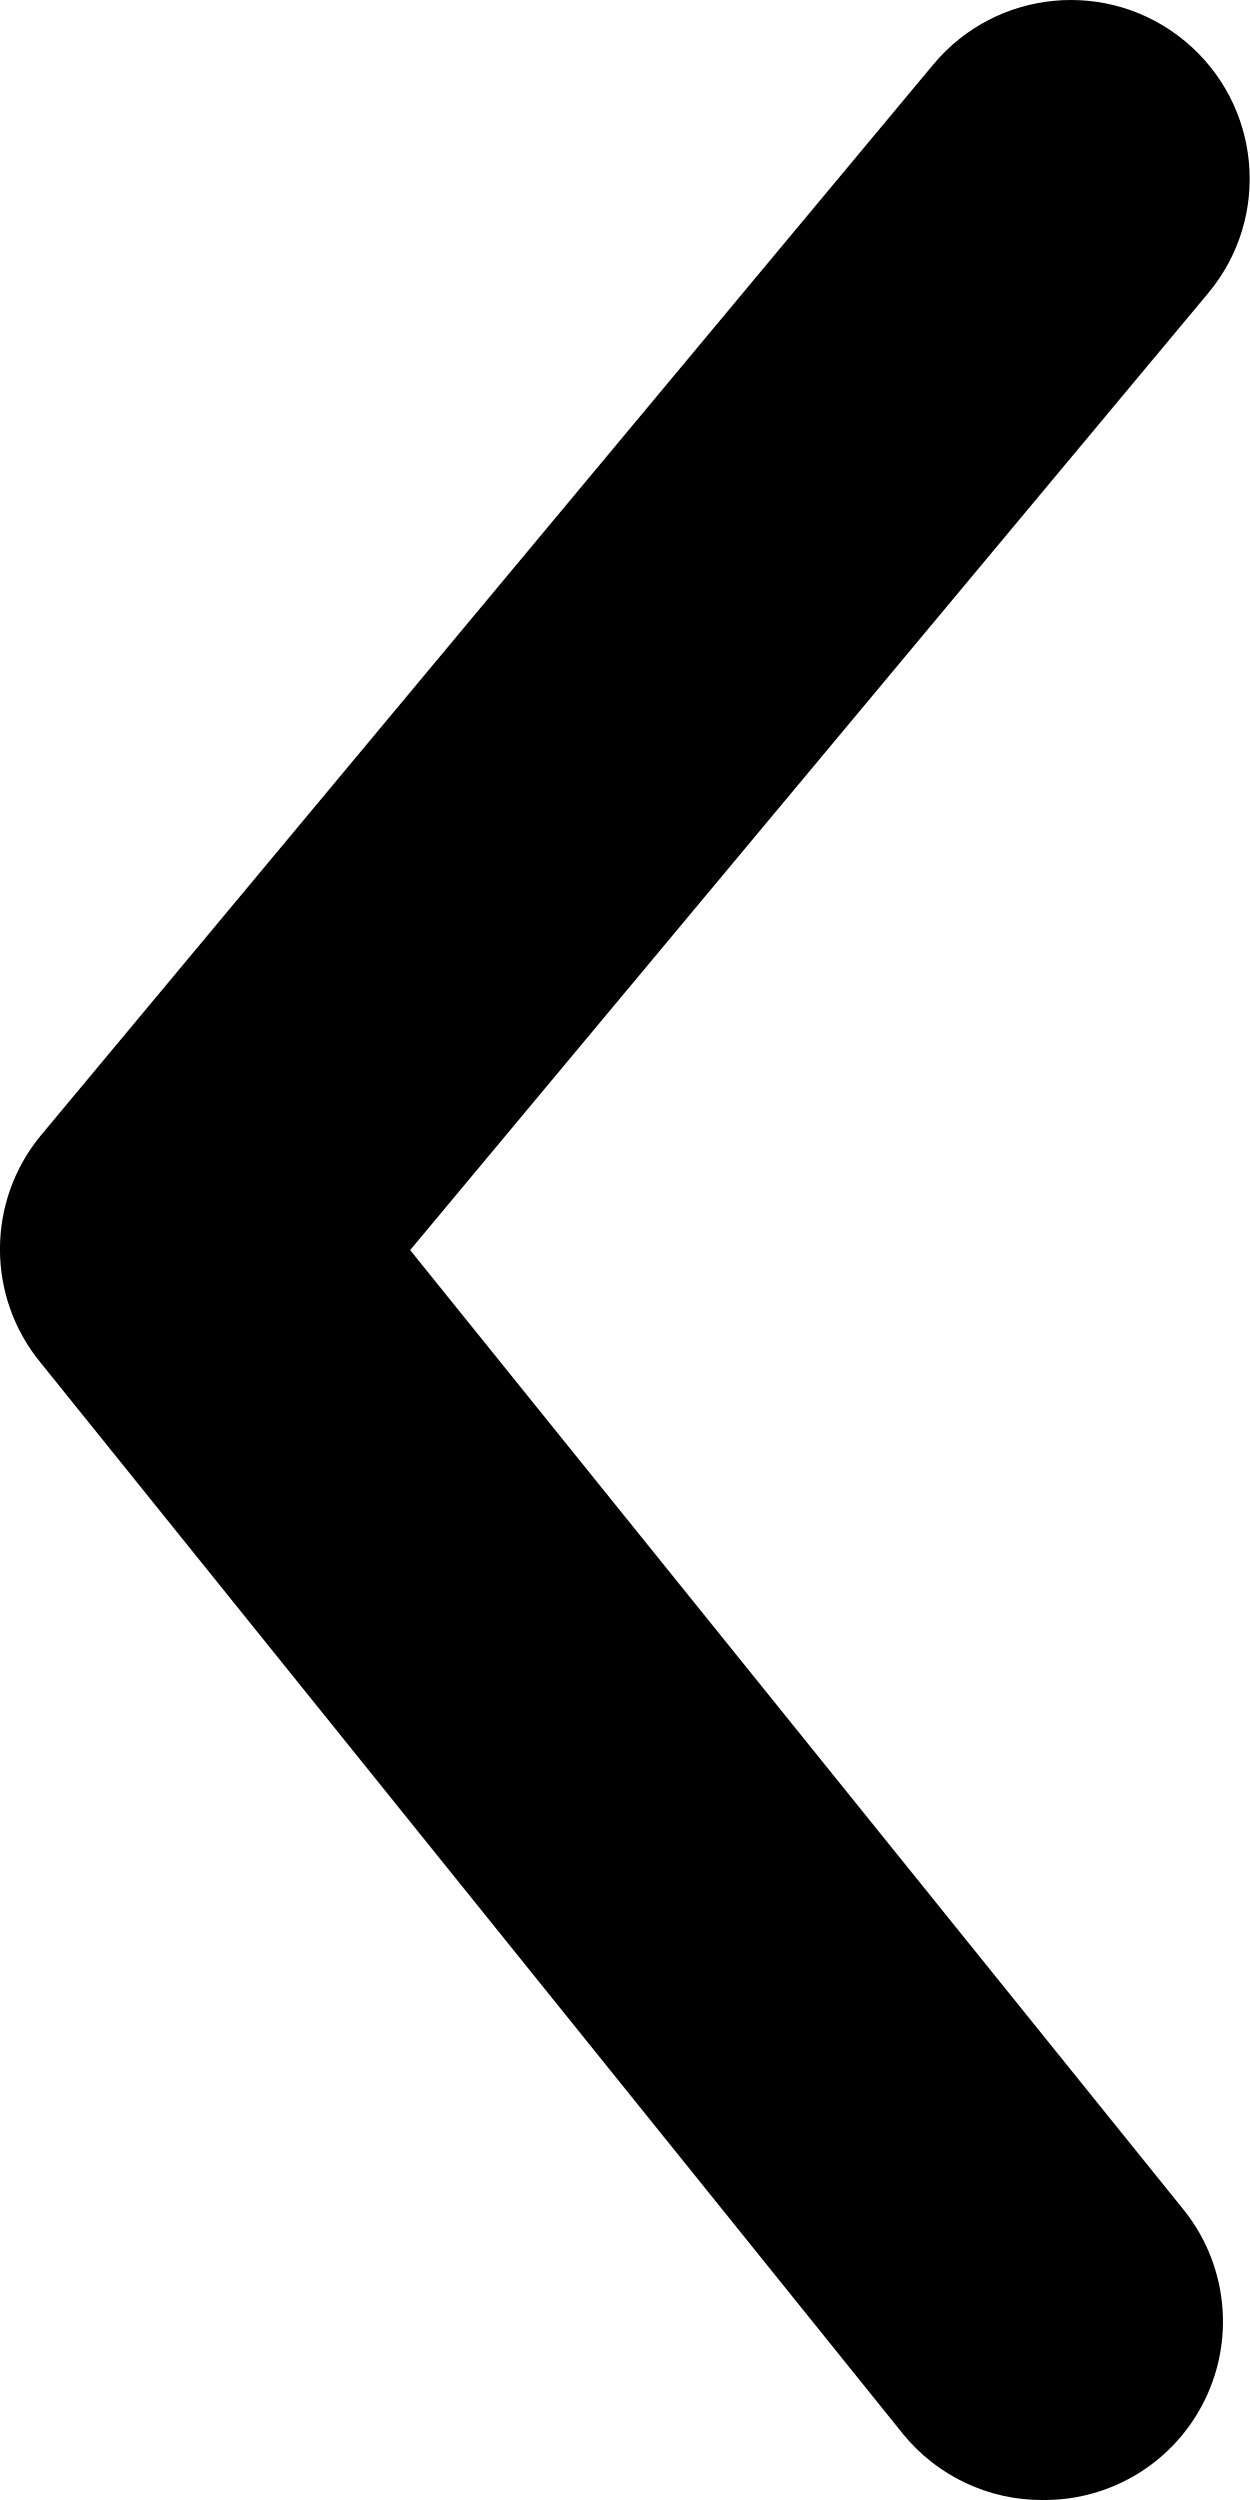
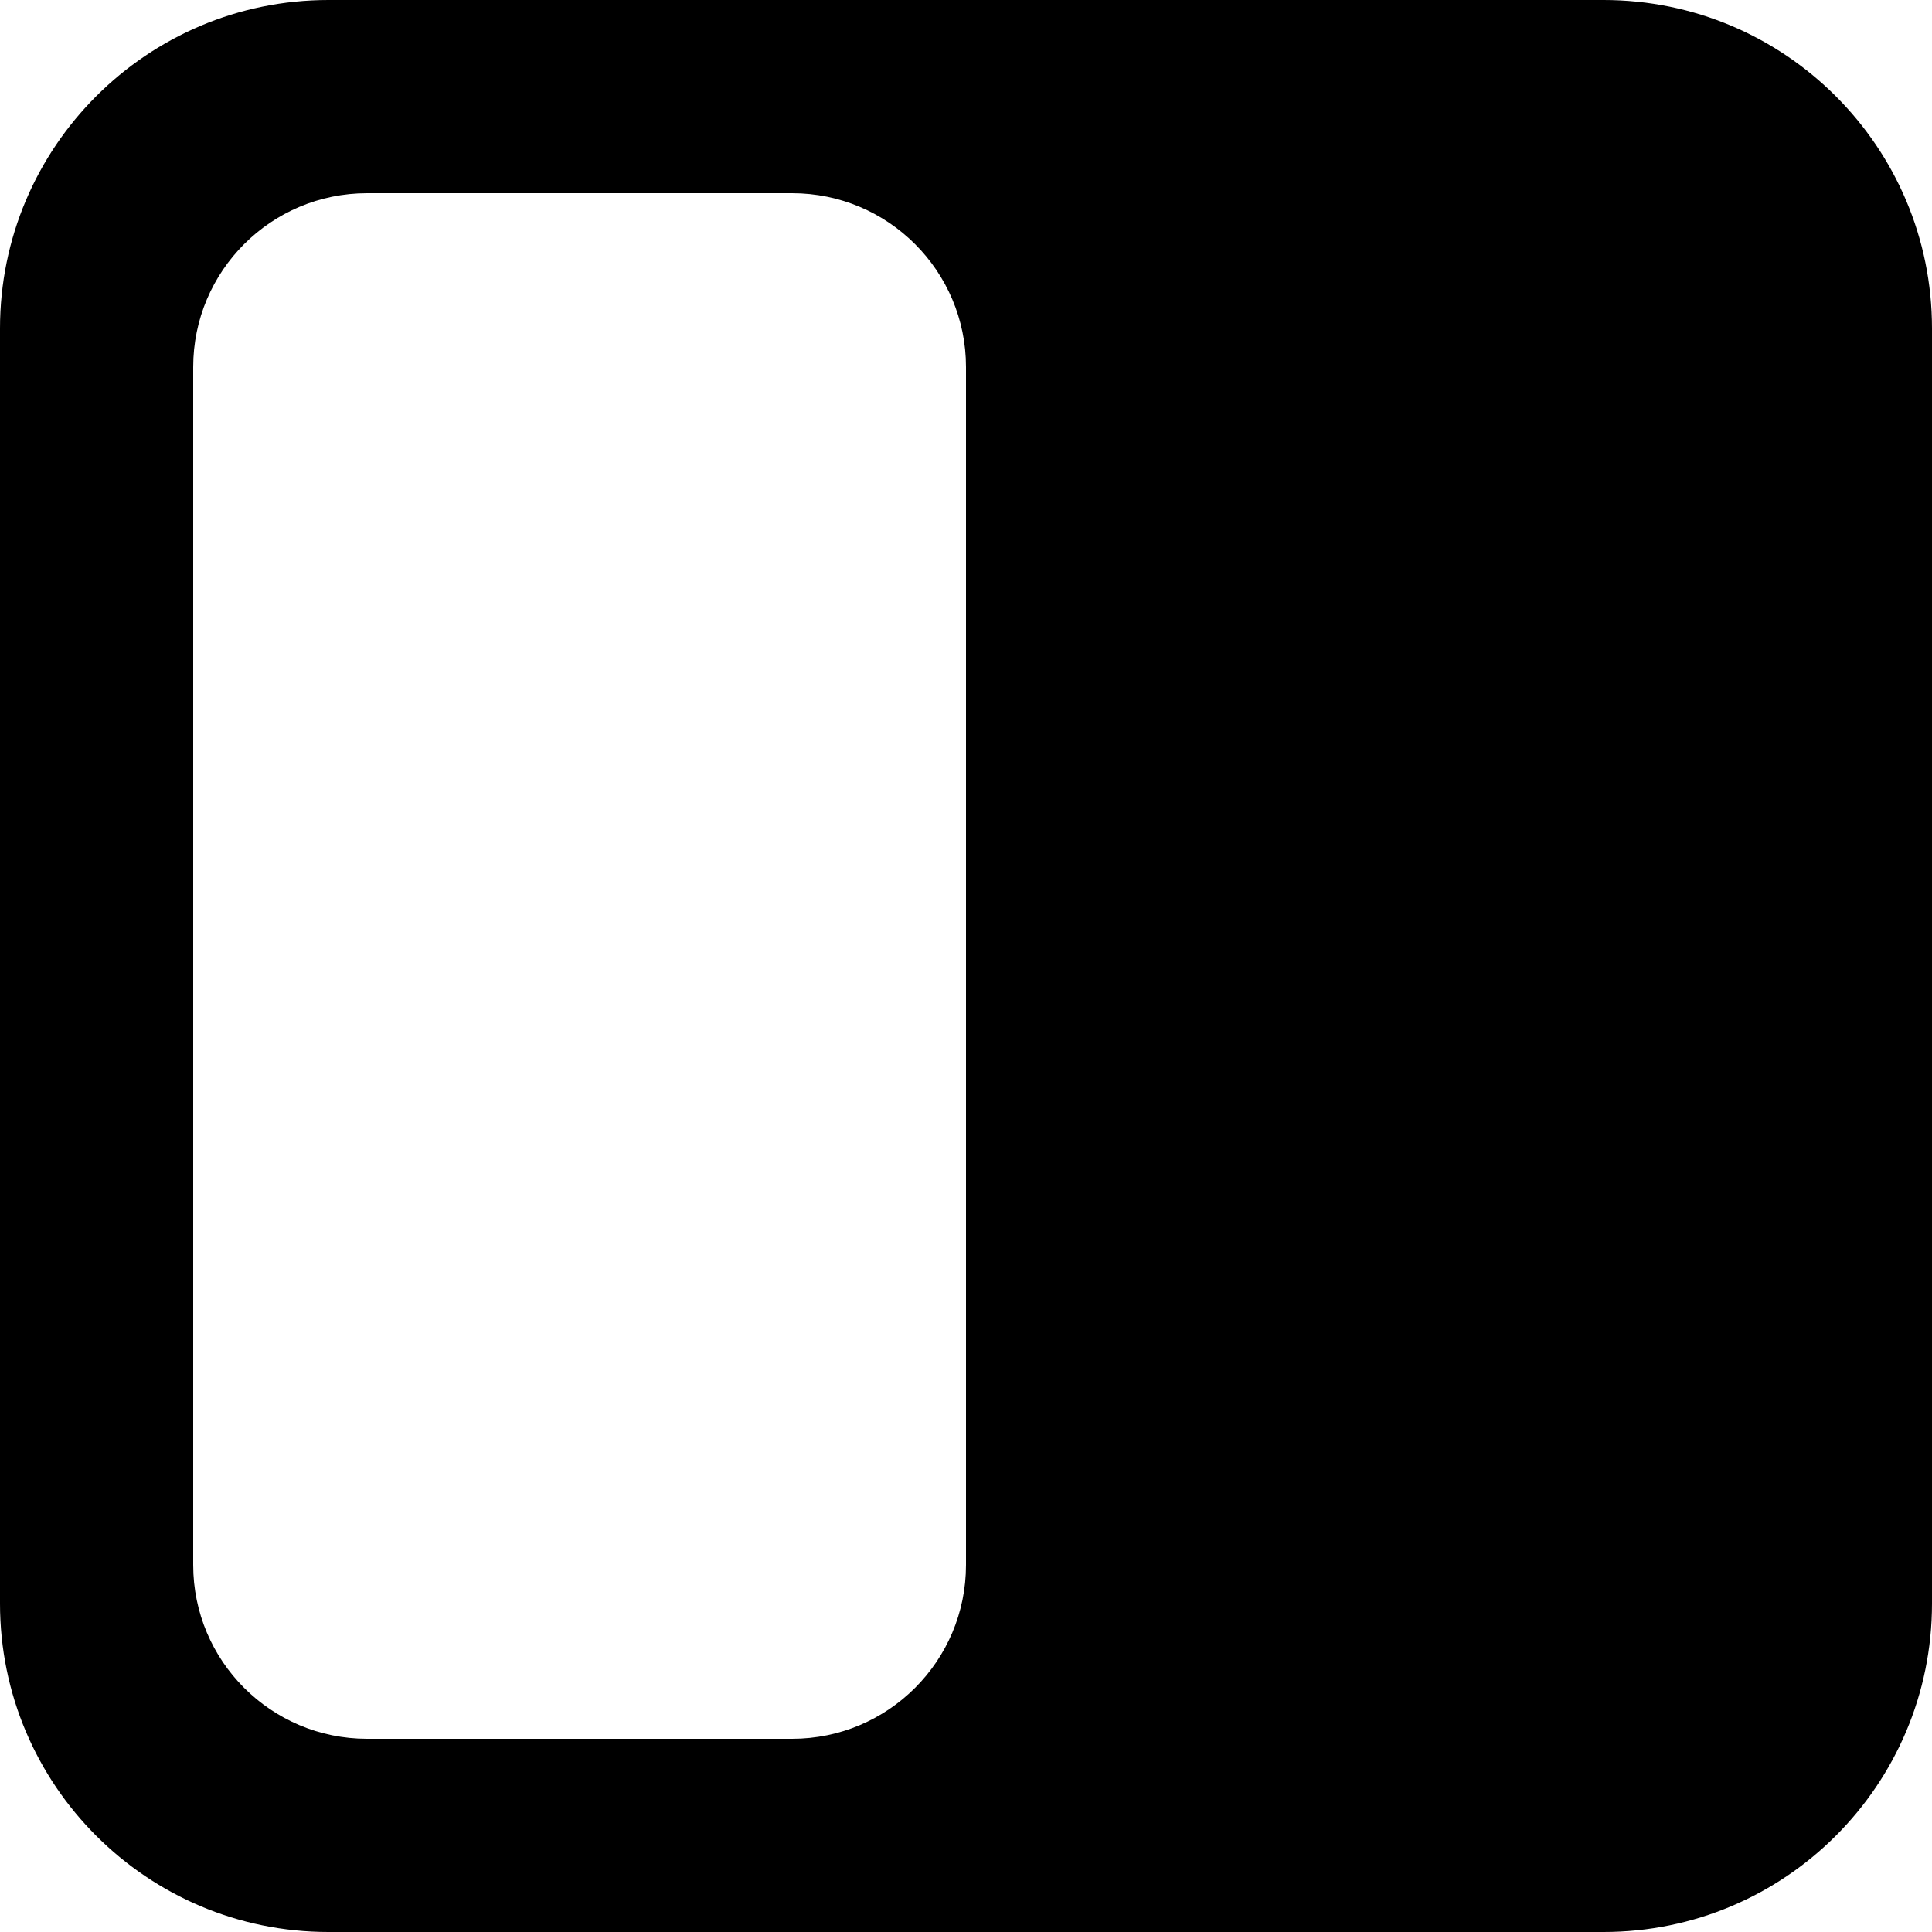
- <svg xmlns="http://www.w3.org/2000/svg" width="6.999px" height="14.001px" viewBox="0 0 6.999 14.001" version="1.1">
+ <svg xmlns="http://www.w3.org/2000/svg" width="200px" height="200px" viewBox="0 0 200 200" version="1.1">
  <g id="页面-1" stroke="none" stroke-width="1" fill="none" fill-rule="evenodd">
-     <g id="编组" fill="currentColor" fill-rule="nonzero">
-       <path d="M5.837,14.001 C5.535,14.002 5.248,13.866 5.057,13.631 L0.227,7.631 C-0.076,7.262 -0.076,6.73 0.227,6.361 L5.227,0.361 C5.581,-0.064 6.212,-0.122 6.637,0.231 C7.063,0.585 7.121,1.216 6.767,1.641 L2.297,7.001 L6.617,12.361 C6.867,12.661 6.92,13.079 6.752,13.431 C6.585,13.783 6.228,14.006 5.837,14.001" id="路径" />
-     </g>
+     <path d="M166,0 C184.778,-3.44940413e-15 200,15.222 200,34 L200,166 C200,184.778 184.778,200 166,200 L34,200 C15.222,200 2.29960275e-15,184.778 0,166 L0,34 C-2.29960275e-15,15.222 15.222,3.44940413e-15 34,0 L166,0 Z M82,20 L38,20 C28.059,20 20,28.059 20,38 L20,162 C20,171.941 28.059,180 38,180 L82,180 C91.941,180 100,171.941 100,162 L100,38 C100,28.059 91.941,20 82,20 Z" id="形状结合" fill="currentColor" fill-rule="nonzero" />
  </g>
</svg>
